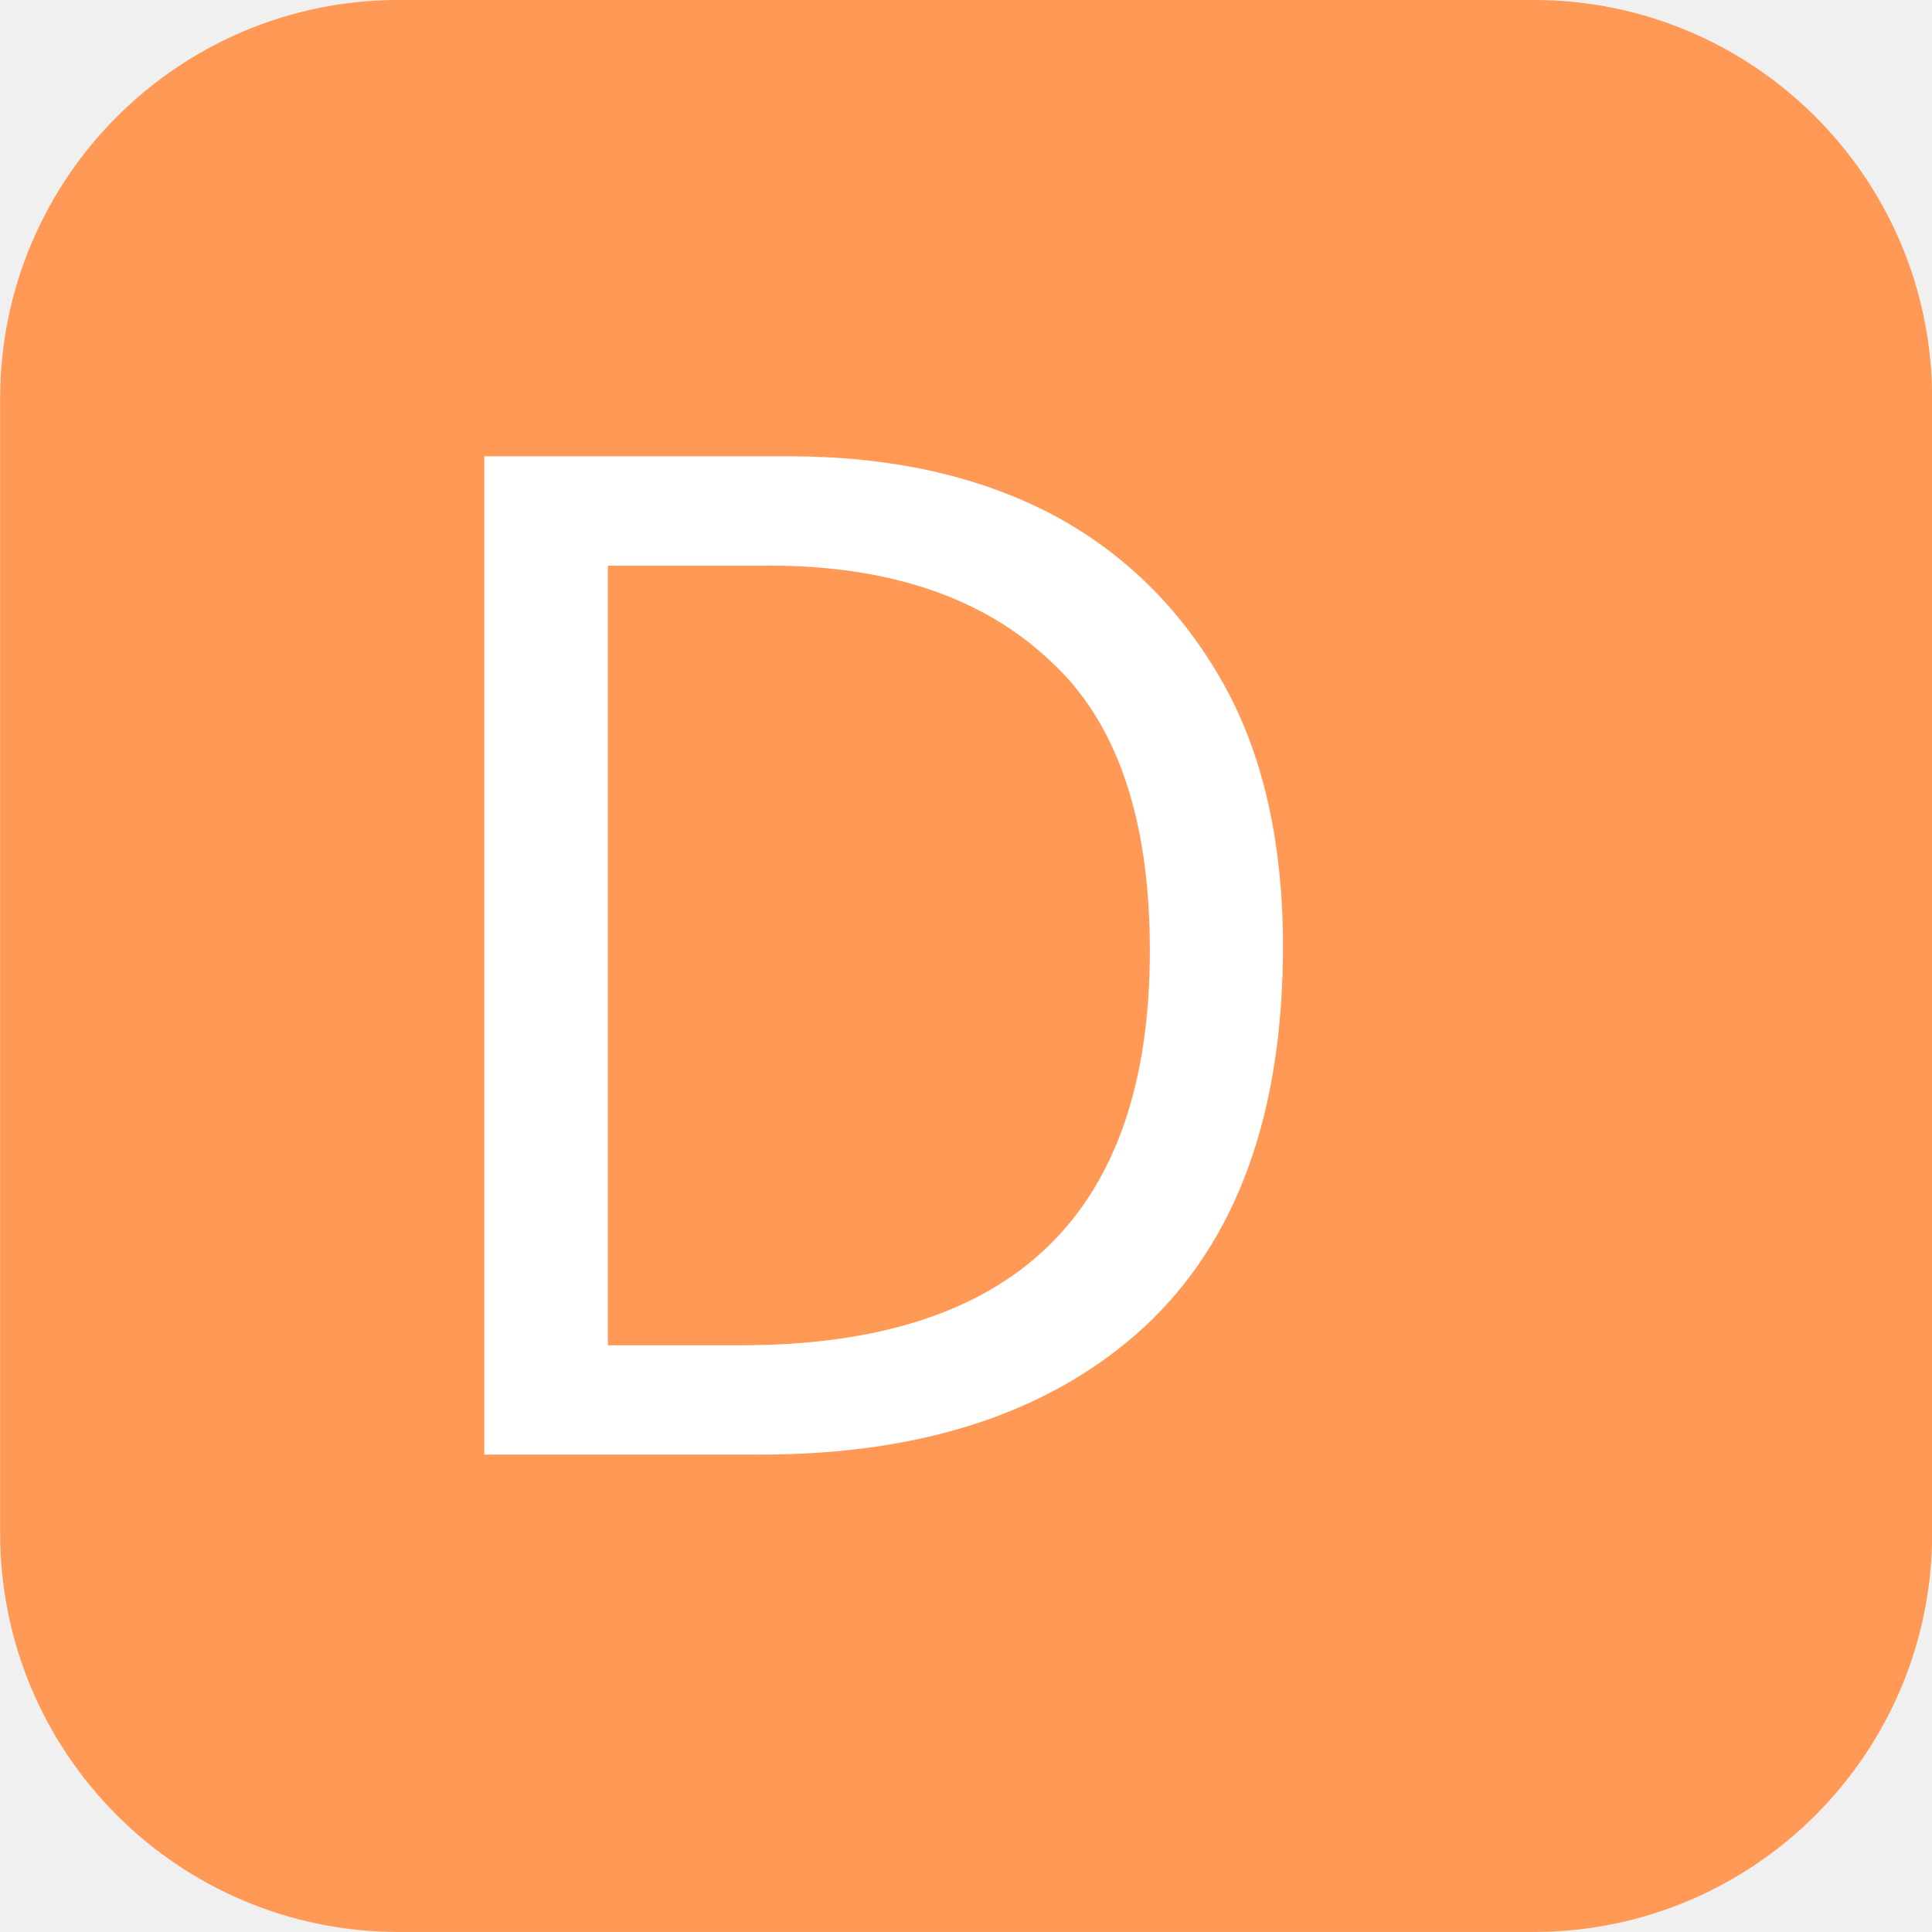
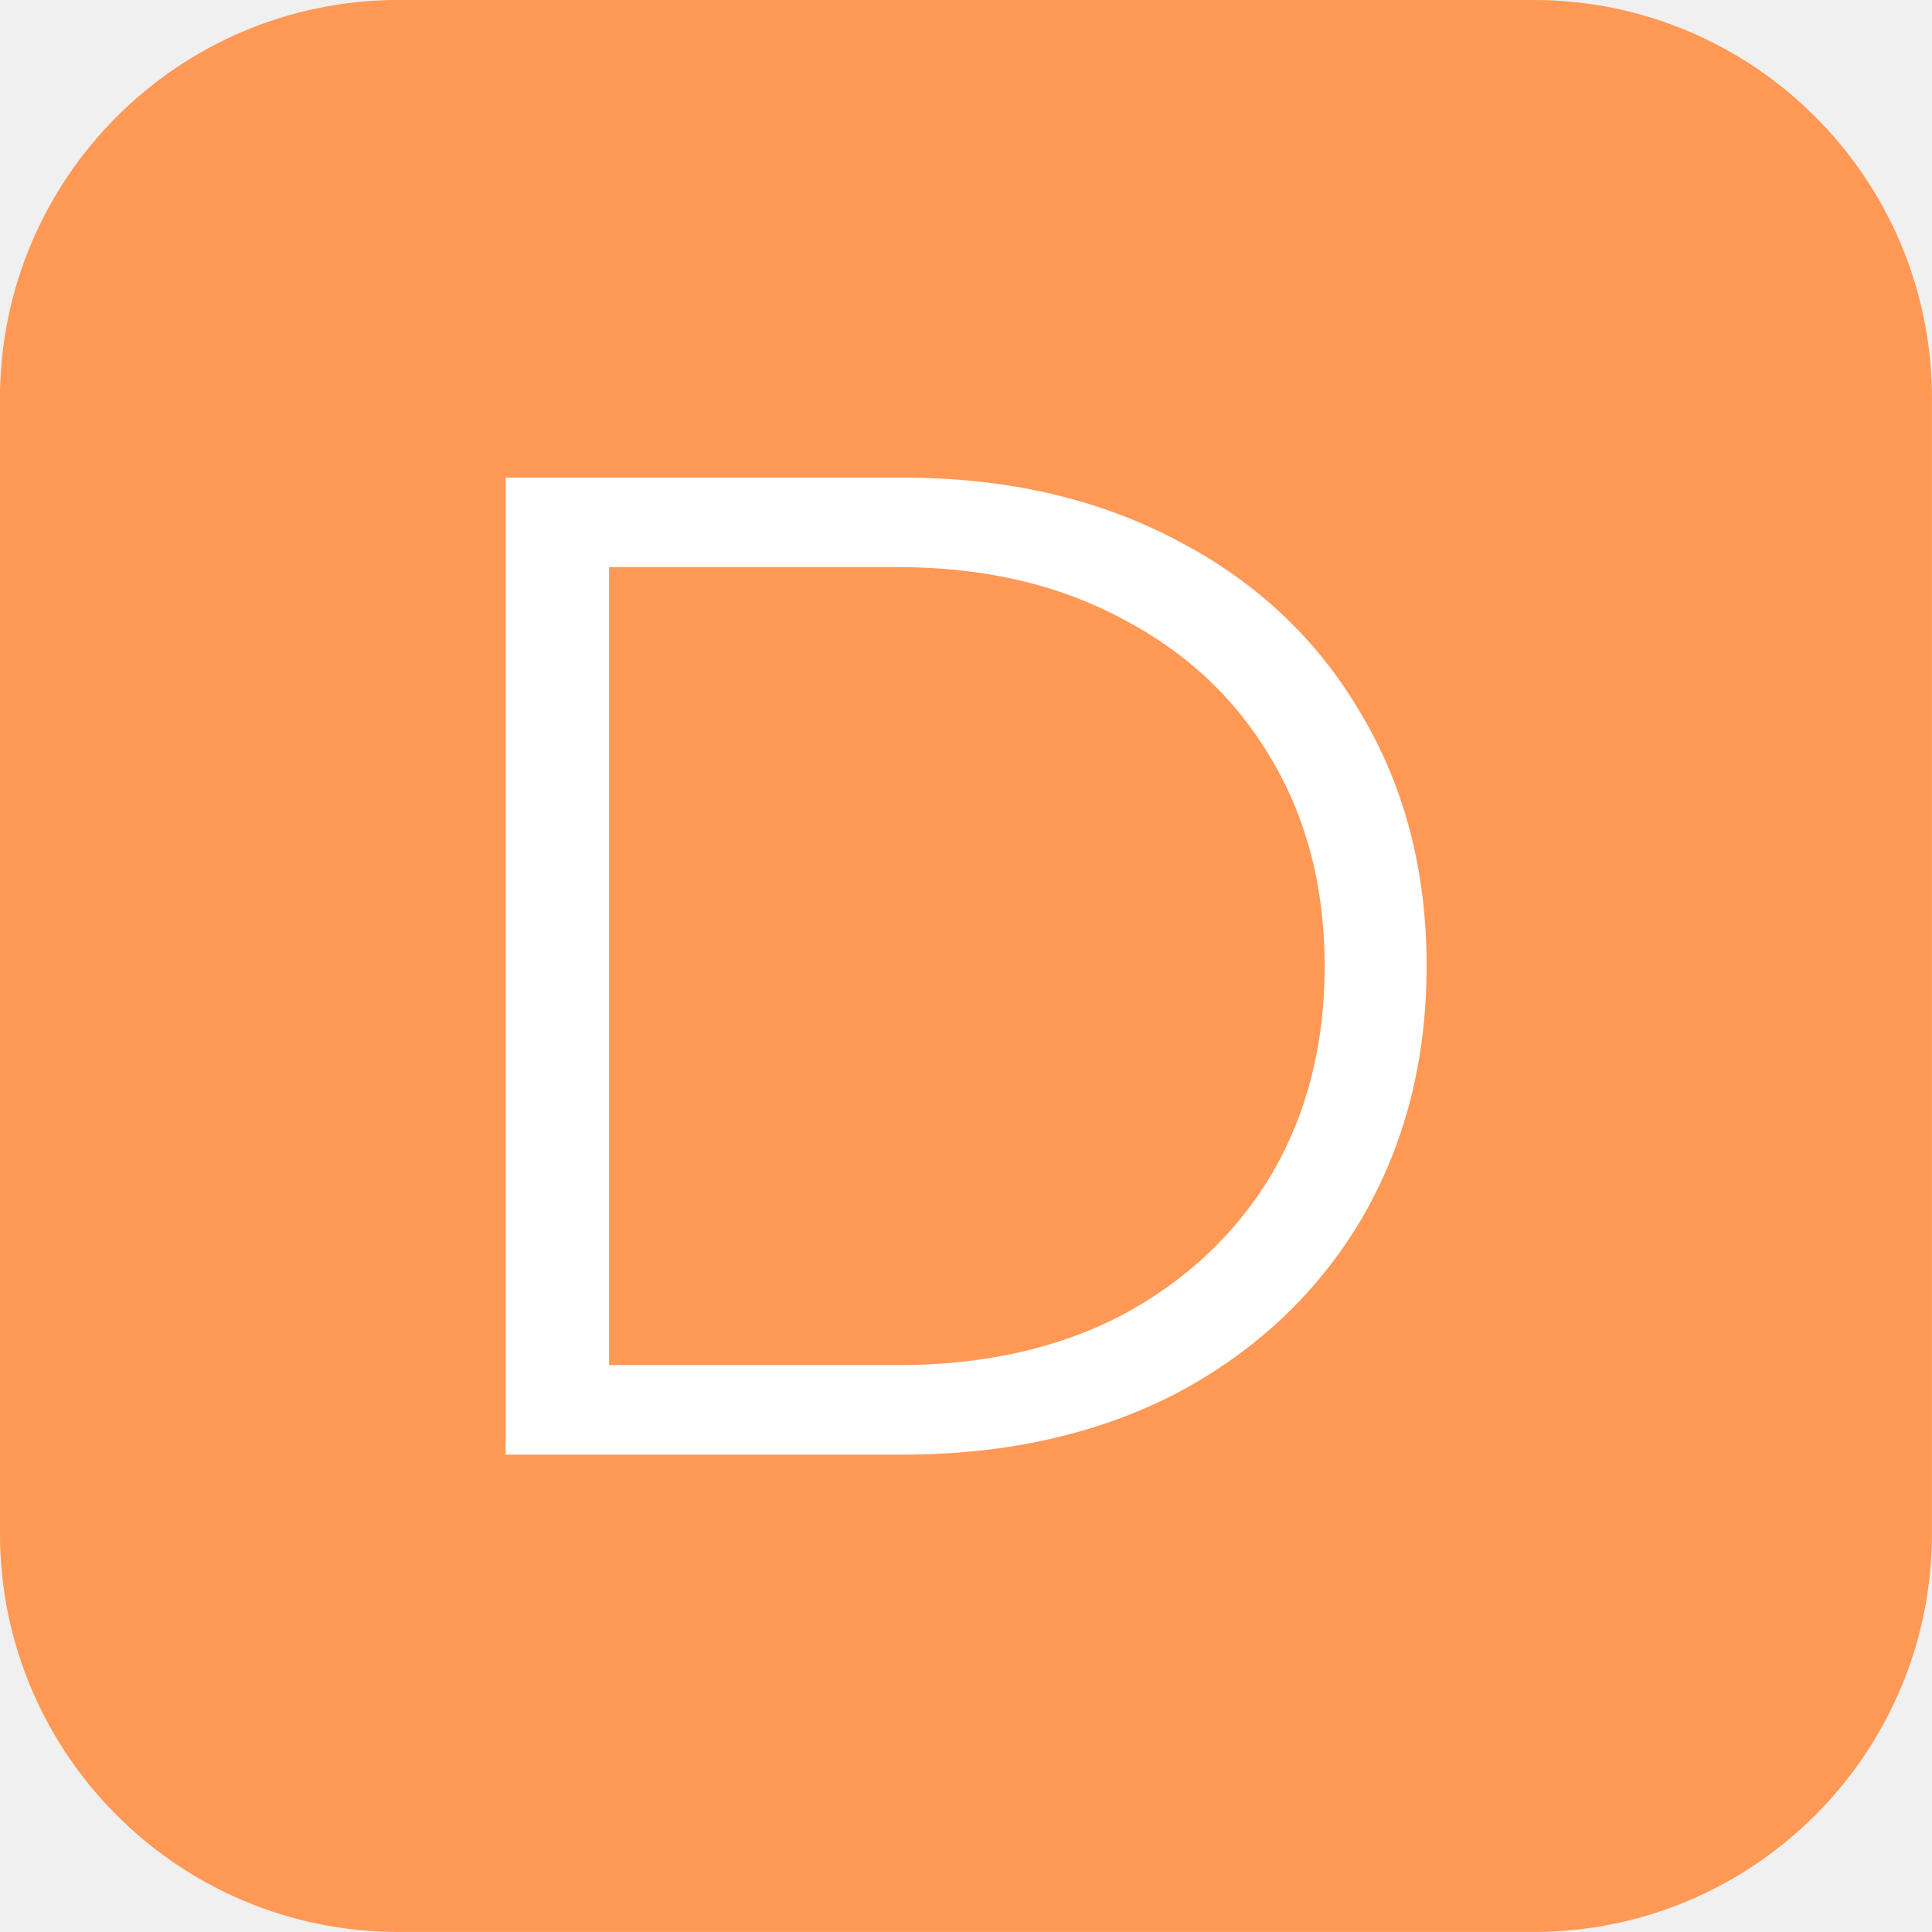
<svg xmlns="http://www.w3.org/2000/svg" width="24" height="24" viewBox="0 0 6.35 6.35" version="1.1" id="svg8">
  <defs id="defs2" />
  <g id="layer1" transform="translate(-40.13913,-106.3011)">
-     <g transform="translate(8.699623,3.1043243e-6)" id="g845">
-       <rect ry="1.31" y="106.301" x="31.44" height="6.35" width="6.35" id="rect819" style="opacity:1;fill:#ff9955;fill-opacity:1;stroke:none;stroke-width:0.082;stroke-miterlimit:4;stroke-dasharray:none" />
-       <text id="text831" y="111.081" x="32.578" style="font-style:normal;font-variant:normal;font-weight:normal;font-stretch:normal;font-size:4.586px;line-height:1.25;font-family:Montserrat;-inkscape-font-specification:Montserrat;letter-spacing:0px;word-spacing:0px;fill:#ffffff;fill-opacity:1;stroke:none;stroke-width:0.265" xml:space="preserve">
-         <tspan style="fill:#ffffff;stroke-width:0.265" y="111.081" x="32.578" id="tspan829">D</tspan>
-       </text>
+     <g id="g828">
+       <rect ry="1.31" y="106.301" x="40.139" height="6.35" width="6.35" id="rect819" style="opacity:1;fill:#ff9955;fill-opacity:1;stroke:none;stroke-width:0.082;stroke-miterlimit:4;stroke-dasharray:none" />
+       <g id="text831" style="font-style:normal;font-variant:normal;font-weight:normal;font-stretch:normal;font-size:4.586px;line-height:1.25;font-family:Montserrat;-inkscape-font-specification:Montserrat;letter-spacing:0px;word-spacing:0px;fill:#ffffff;fill-opacity:1;stroke:none;stroke-width:0.265" aria-label="D">
+         <path id="path822" style="fill:#ffffff;stroke-width:0.265" d="m 41.801,107.871 h 1.307 q 0.509,0 0.899,0.206 0.39,0.202 0.605,0.569 0.216,0.362 0.216,0.83 0,0.468 -0.216,0.835 -0.216,0.362 -0.605,0.569 -0.39,0.202 -0.899,0.202 h -1.307 z m 1.289,2.917 q 0.422,0 0.738,-0.165 0.316,-0.17 0.491,-0.463 0.174,-0.298 0.174,-0.683 0,-0.385 -0.174,-0.679 -0.174,-0.298 -0.491,-0.463 -0.316,-0.17 -0.738,-0.17 h -0.949 v 2.623 z" />
+       </g>
    </g>
  </g>
</svg>
